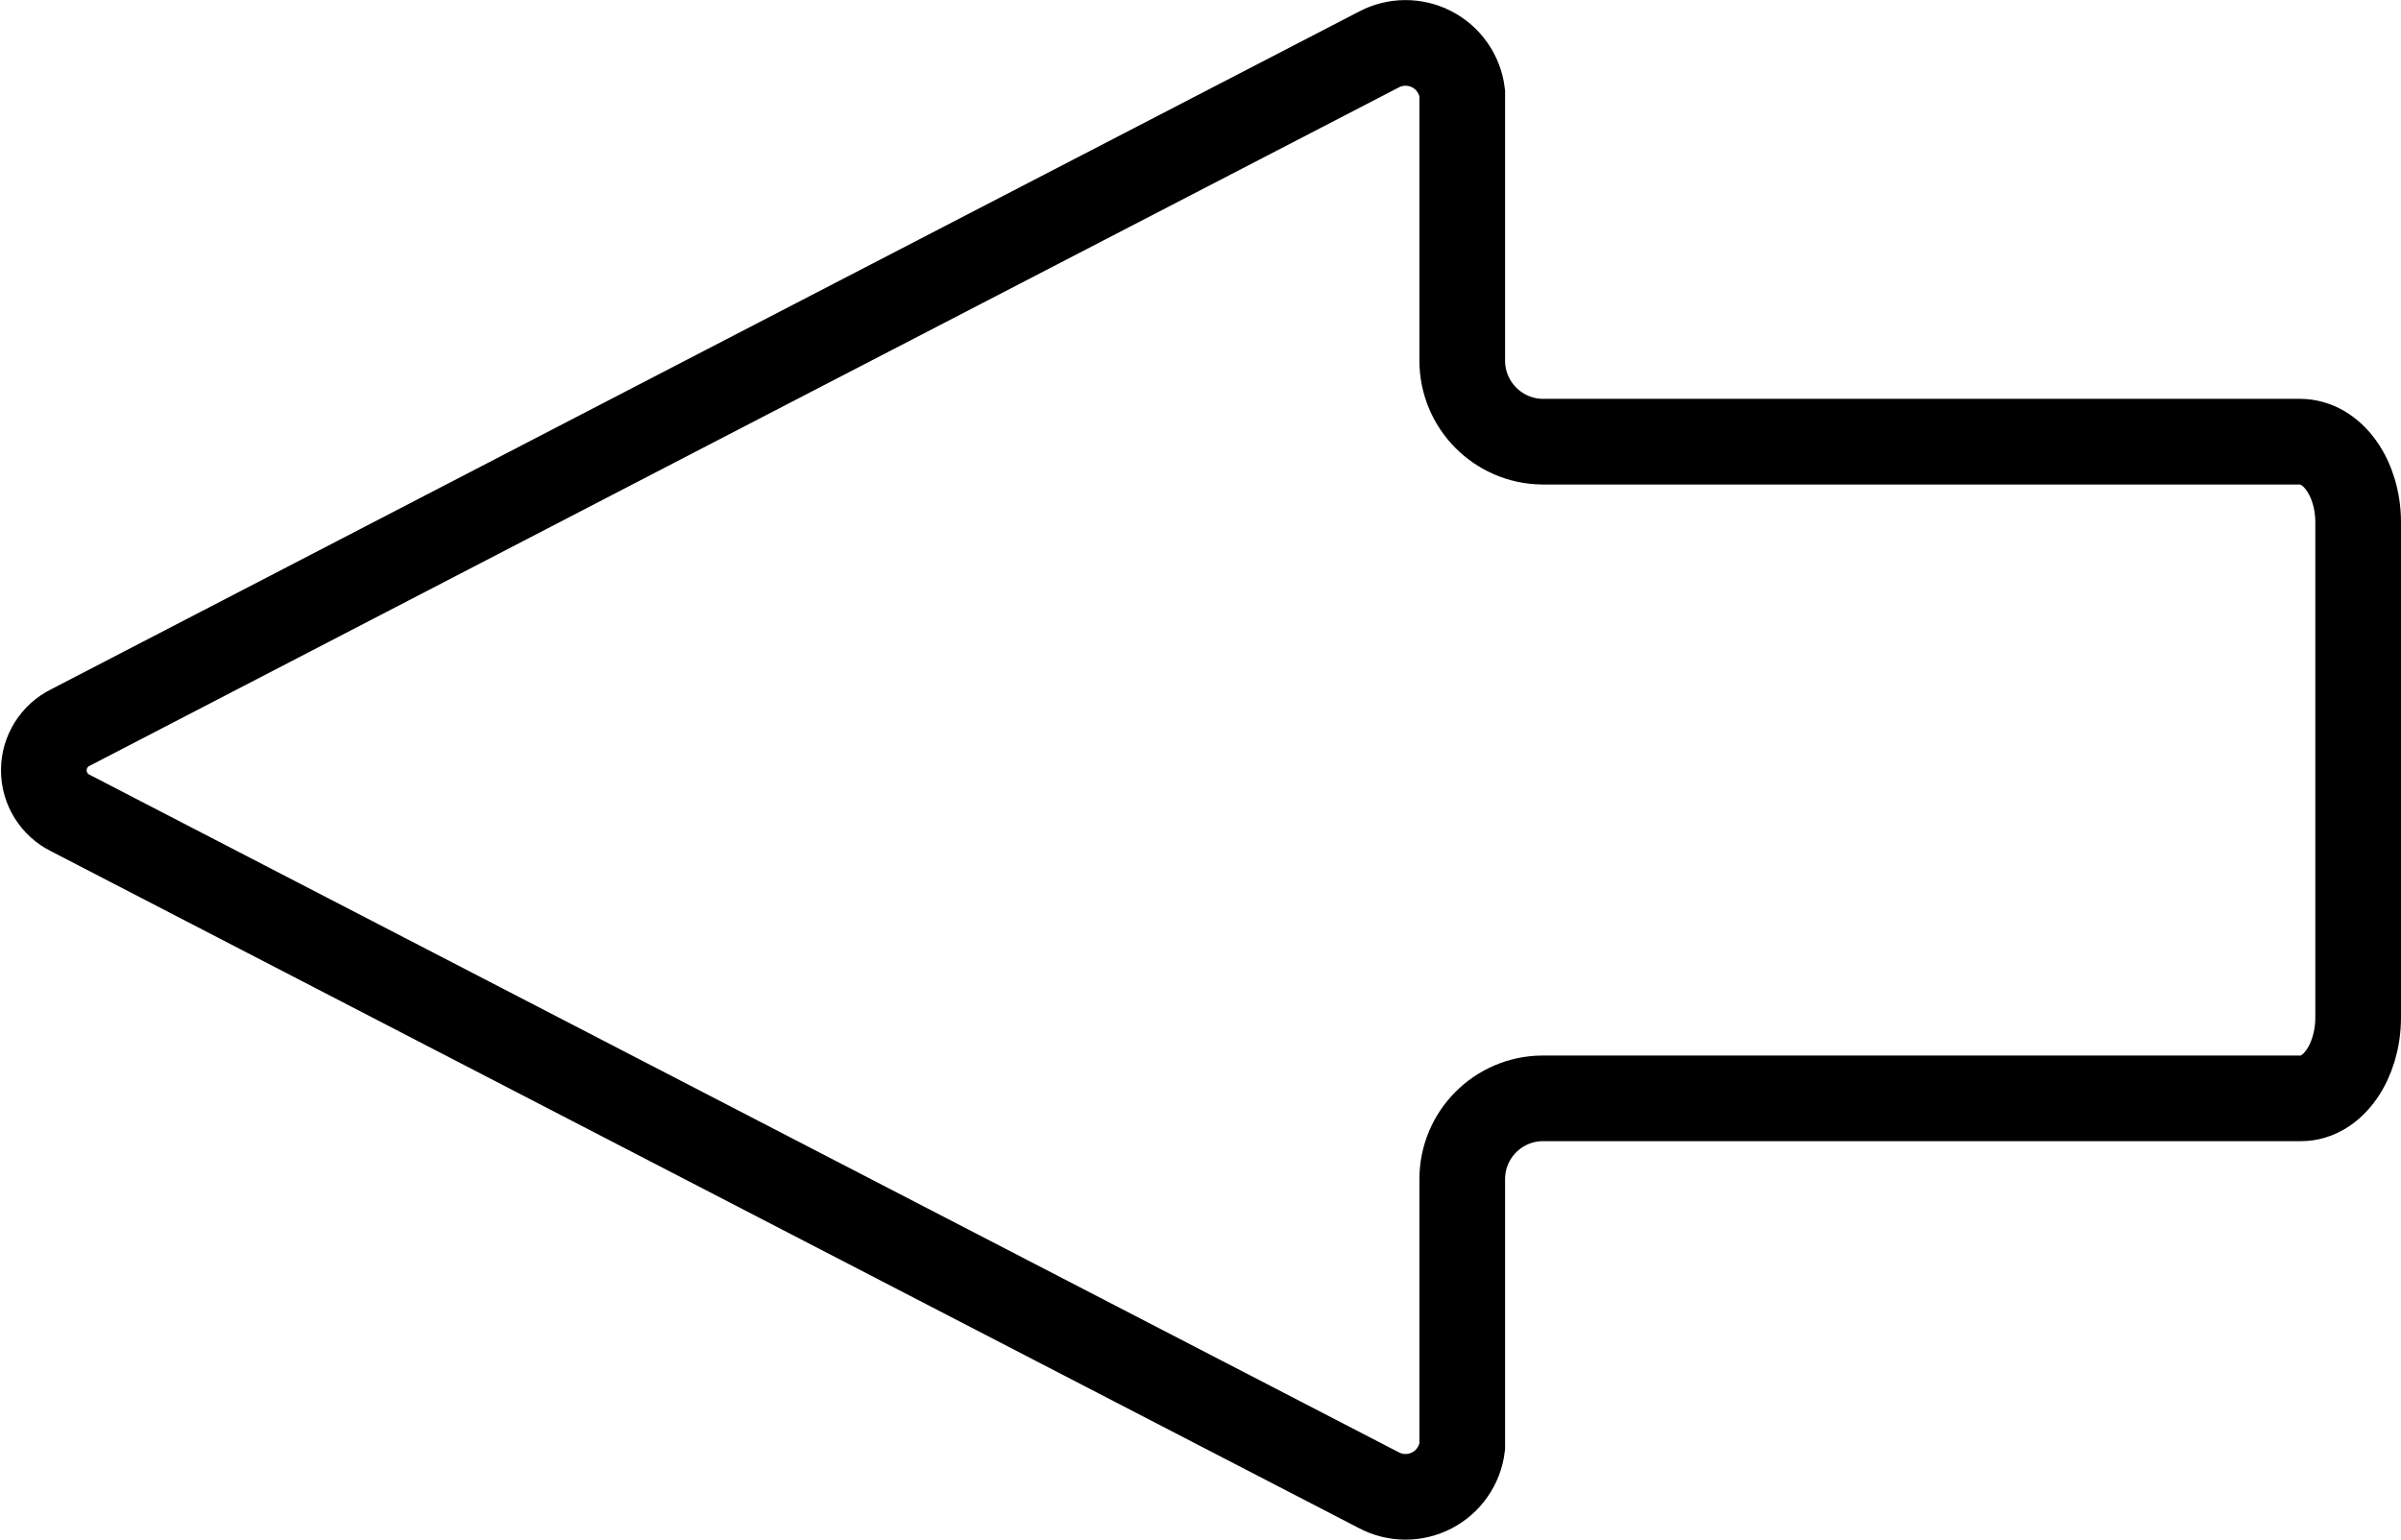
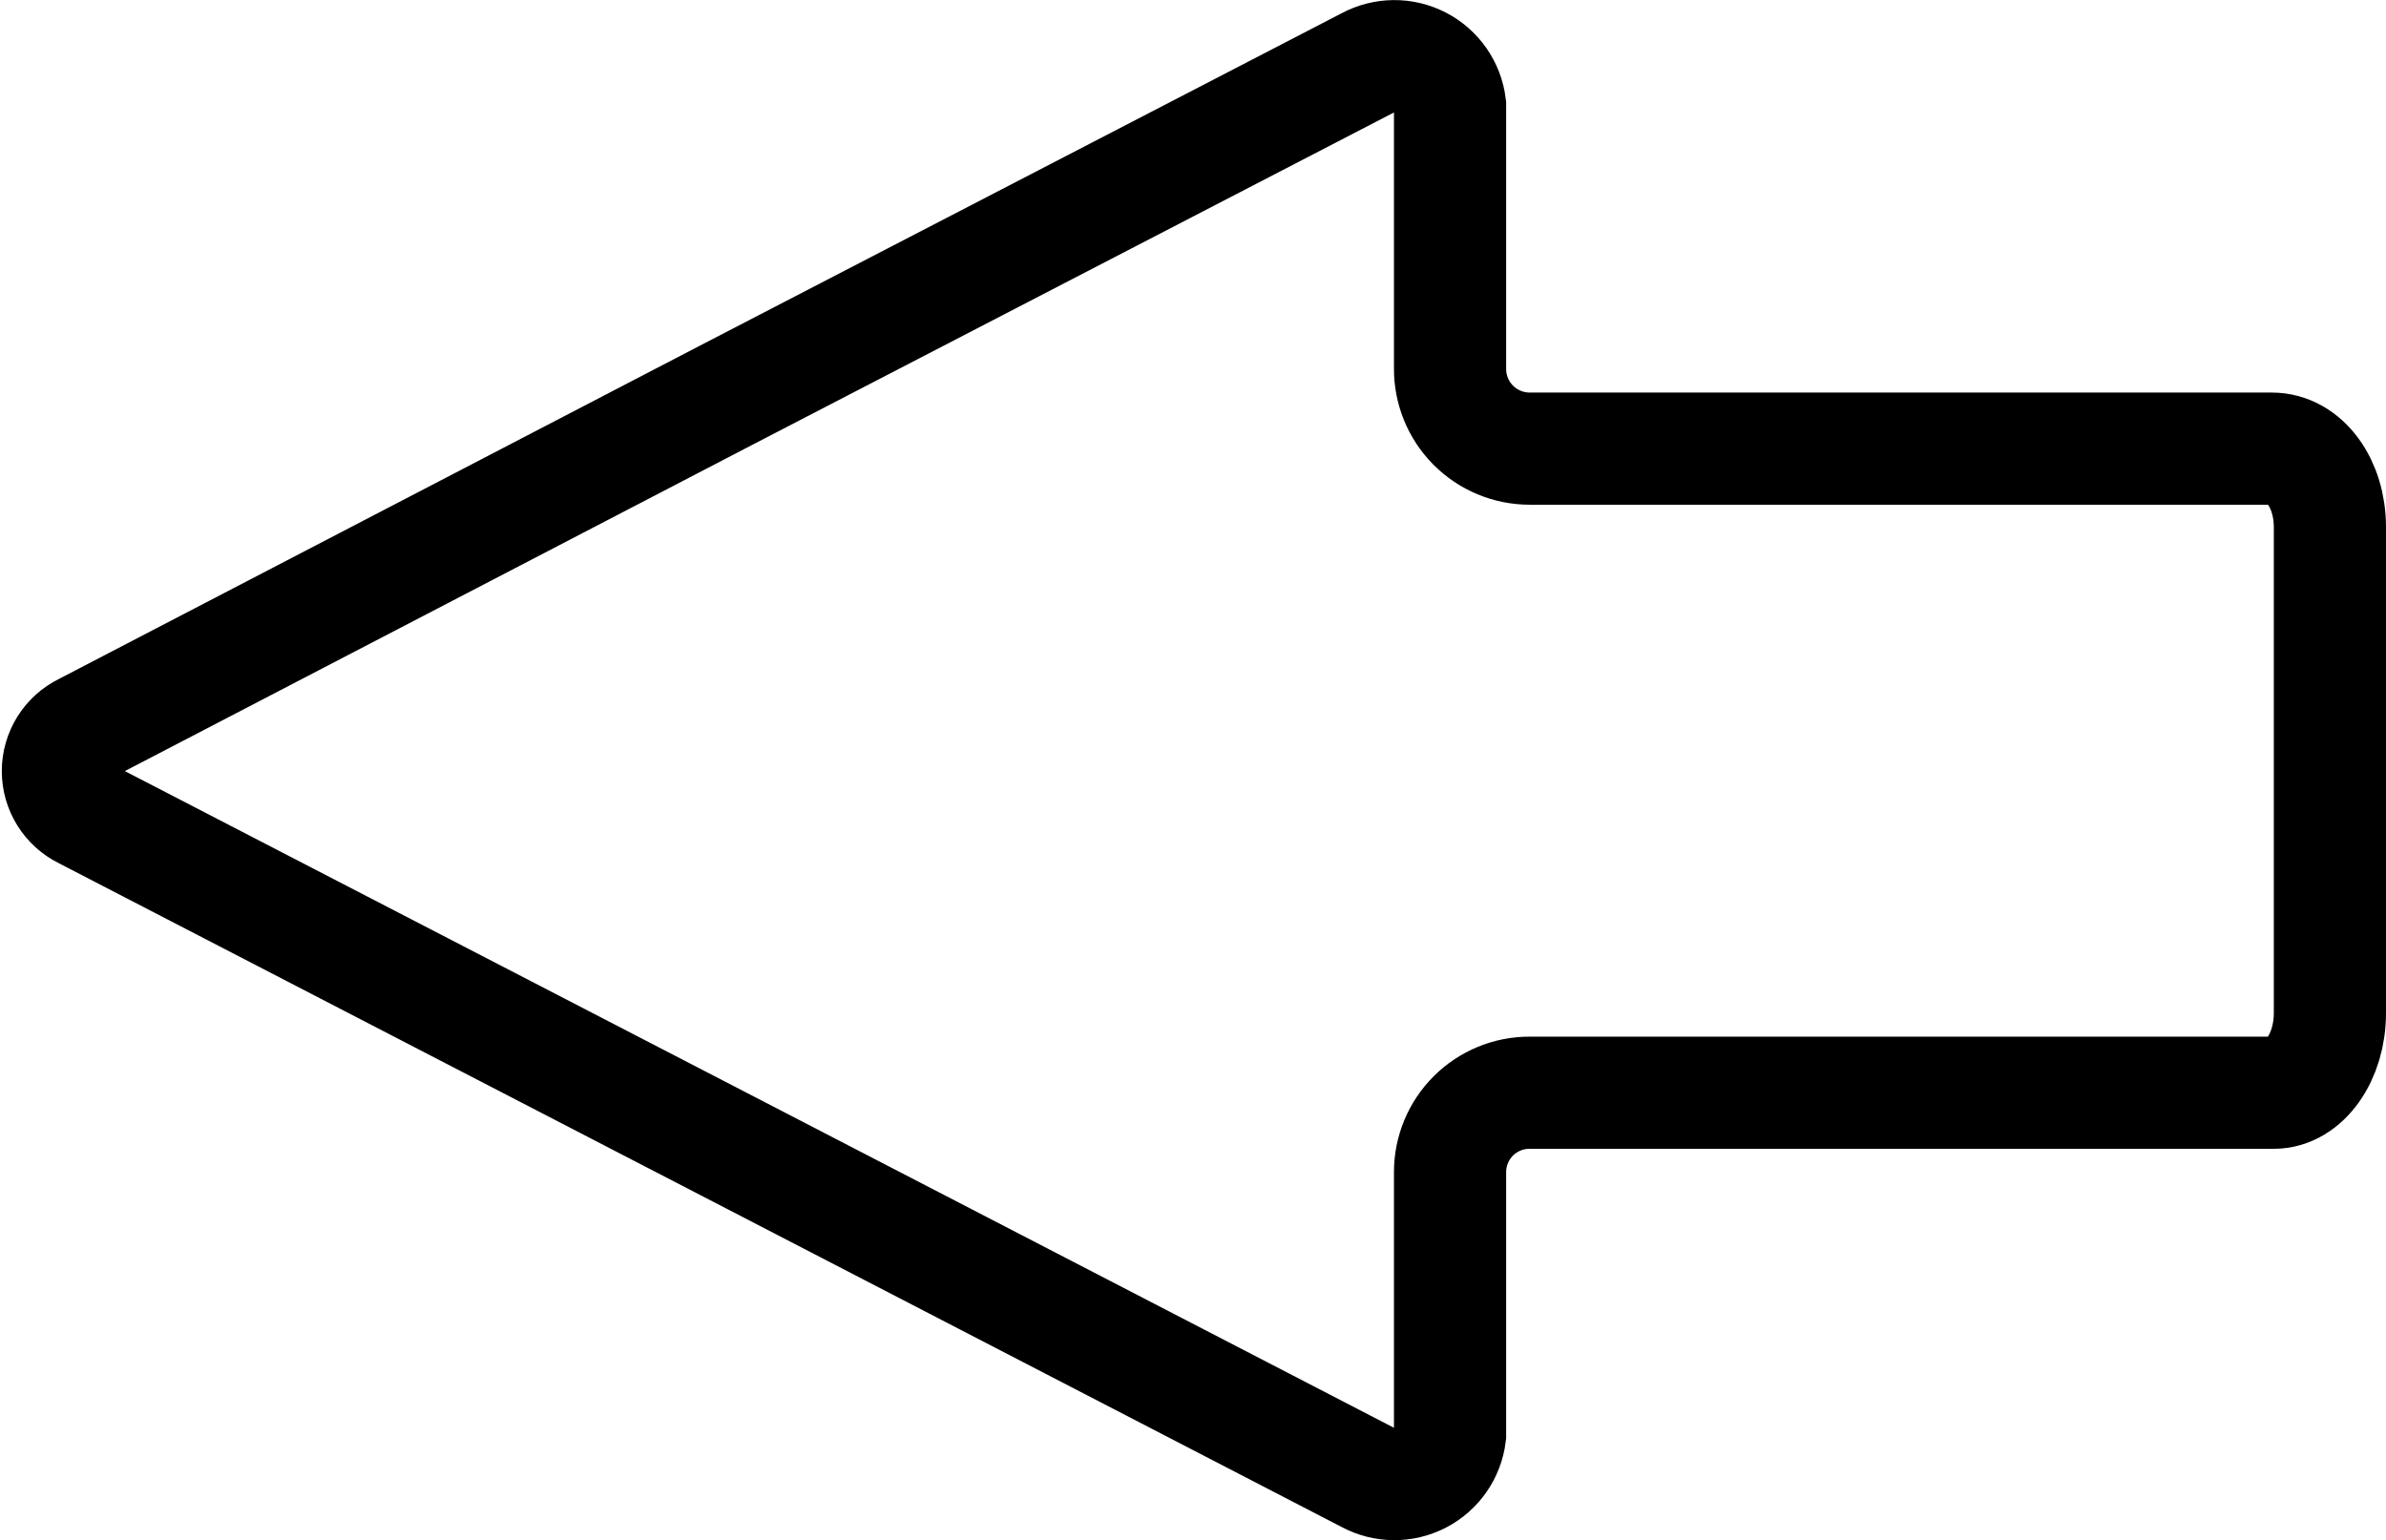
- <svg xmlns="http://www.w3.org/2000/svg" viewBox="0 0 84.07 53.92">
+ <svg xmlns="http://www.w3.org/2000/svg" viewBox="0 0 85.07 54.92">
  <defs>
-     <style>.cls-1{fill:none;stroke:#000;stroke-miterlimit:10;stroke-width:3px;}</style>
+     <style>.cls-1{fill:none;stroke:#000;stroke-miterlimit:10;stroke-width:4px;}</style>
  </defs>
  <g id="Layer_2" data-name="Layer 2">
    <g id="Layer_1-2" data-name="Layer 1">
-       <path class="cls-1" d="M82.57,18.3V35.63c0,1.57-.9,2.84-2,2.84H54A2.83,2.83,0,0,0,51.2,41.3v9.37a2,2,0,0,1-2.93,1.52L25.38,40.34,2.47,28.48a1.67,1.67,0,0,1,0-3L25.38,13.6,48.27,1.74A2,2,0,0,1,51.2,3.26v9.37A2.84,2.84,0,0,0,54,15.47H80.53C81.67,15.47,82.57,16.74,82.57,18.3Z" />
+       <path class="cls-1" d="M83.07,18.8V36.13c0,1.57-.9,2.84-2,2.84H54.54A2.83,2.83,0,0,0,51.7,41.8v9.37a2,2,0,0,1-2.93,1.52L25.88,40.84,3,29a1.67,1.67,0,0,1,0-3L25.88,14.1,48.77,2.24A2,2,0,0,1,51.7,3.76v9.37A2.84,2.84,0,0,0,54.54,16H81C82.17,16,83.07,17.24,83.07,18.8Z" />
    </g>
  </g>
</svg>
